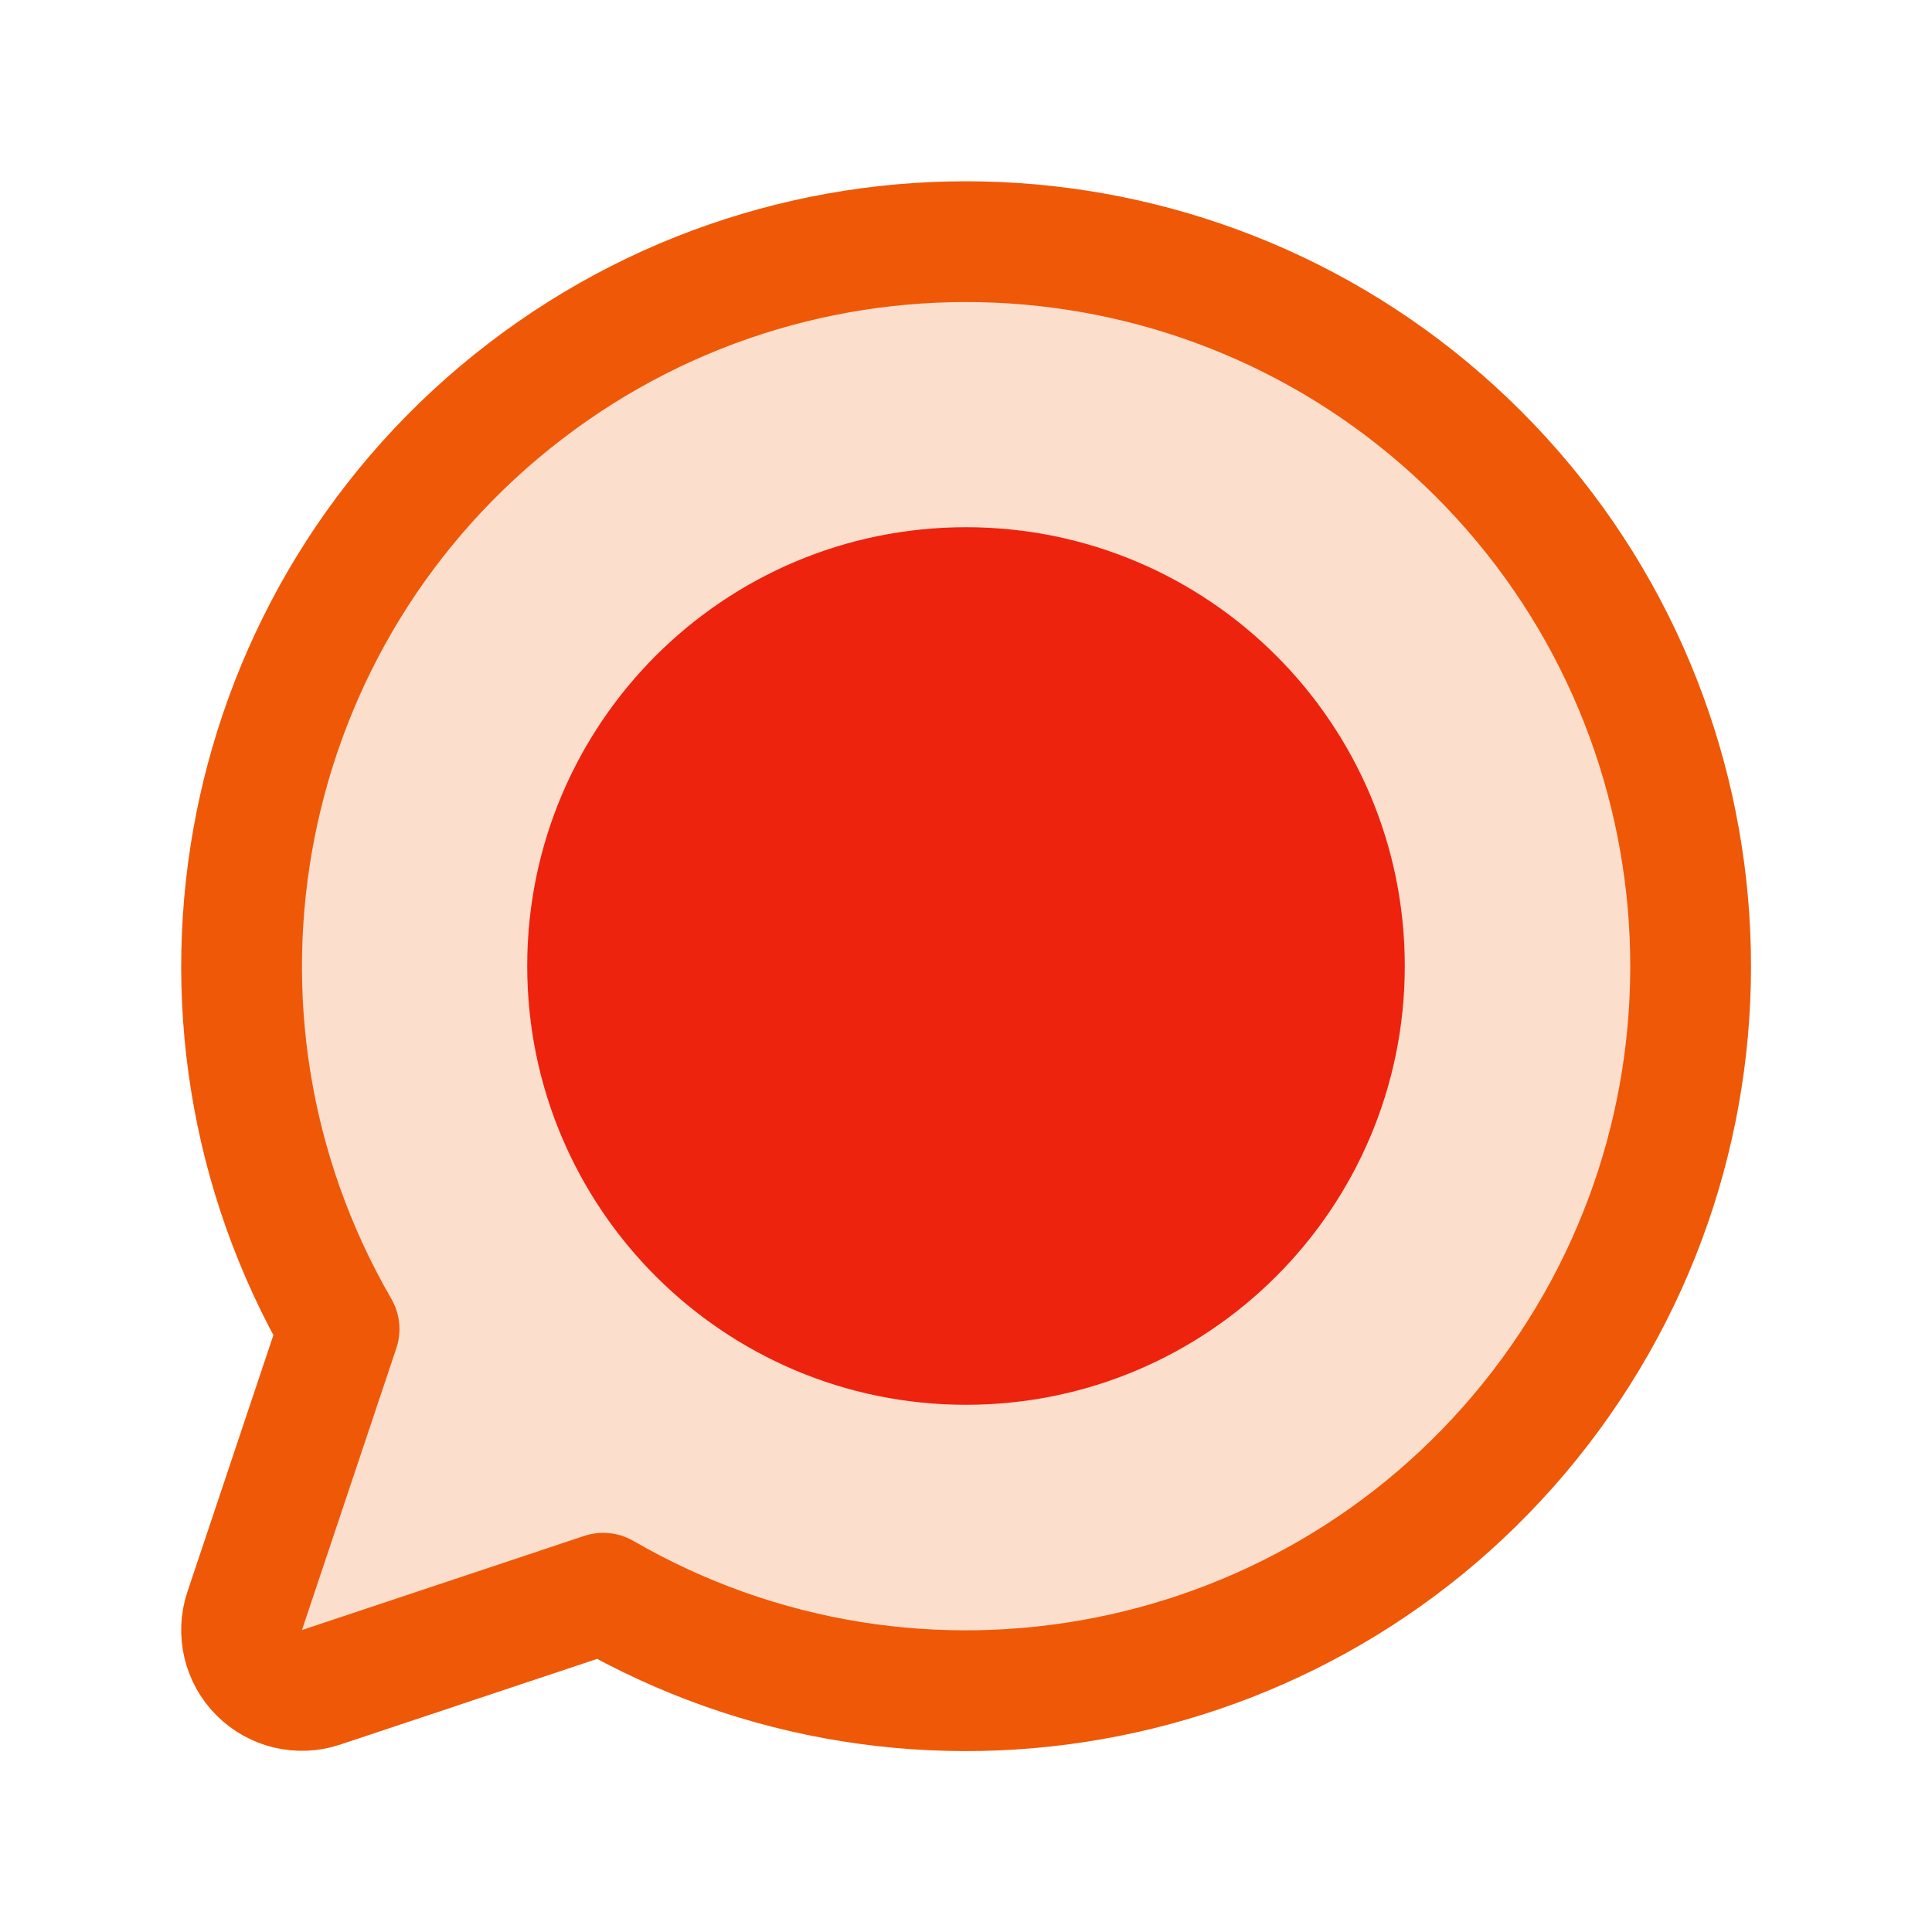
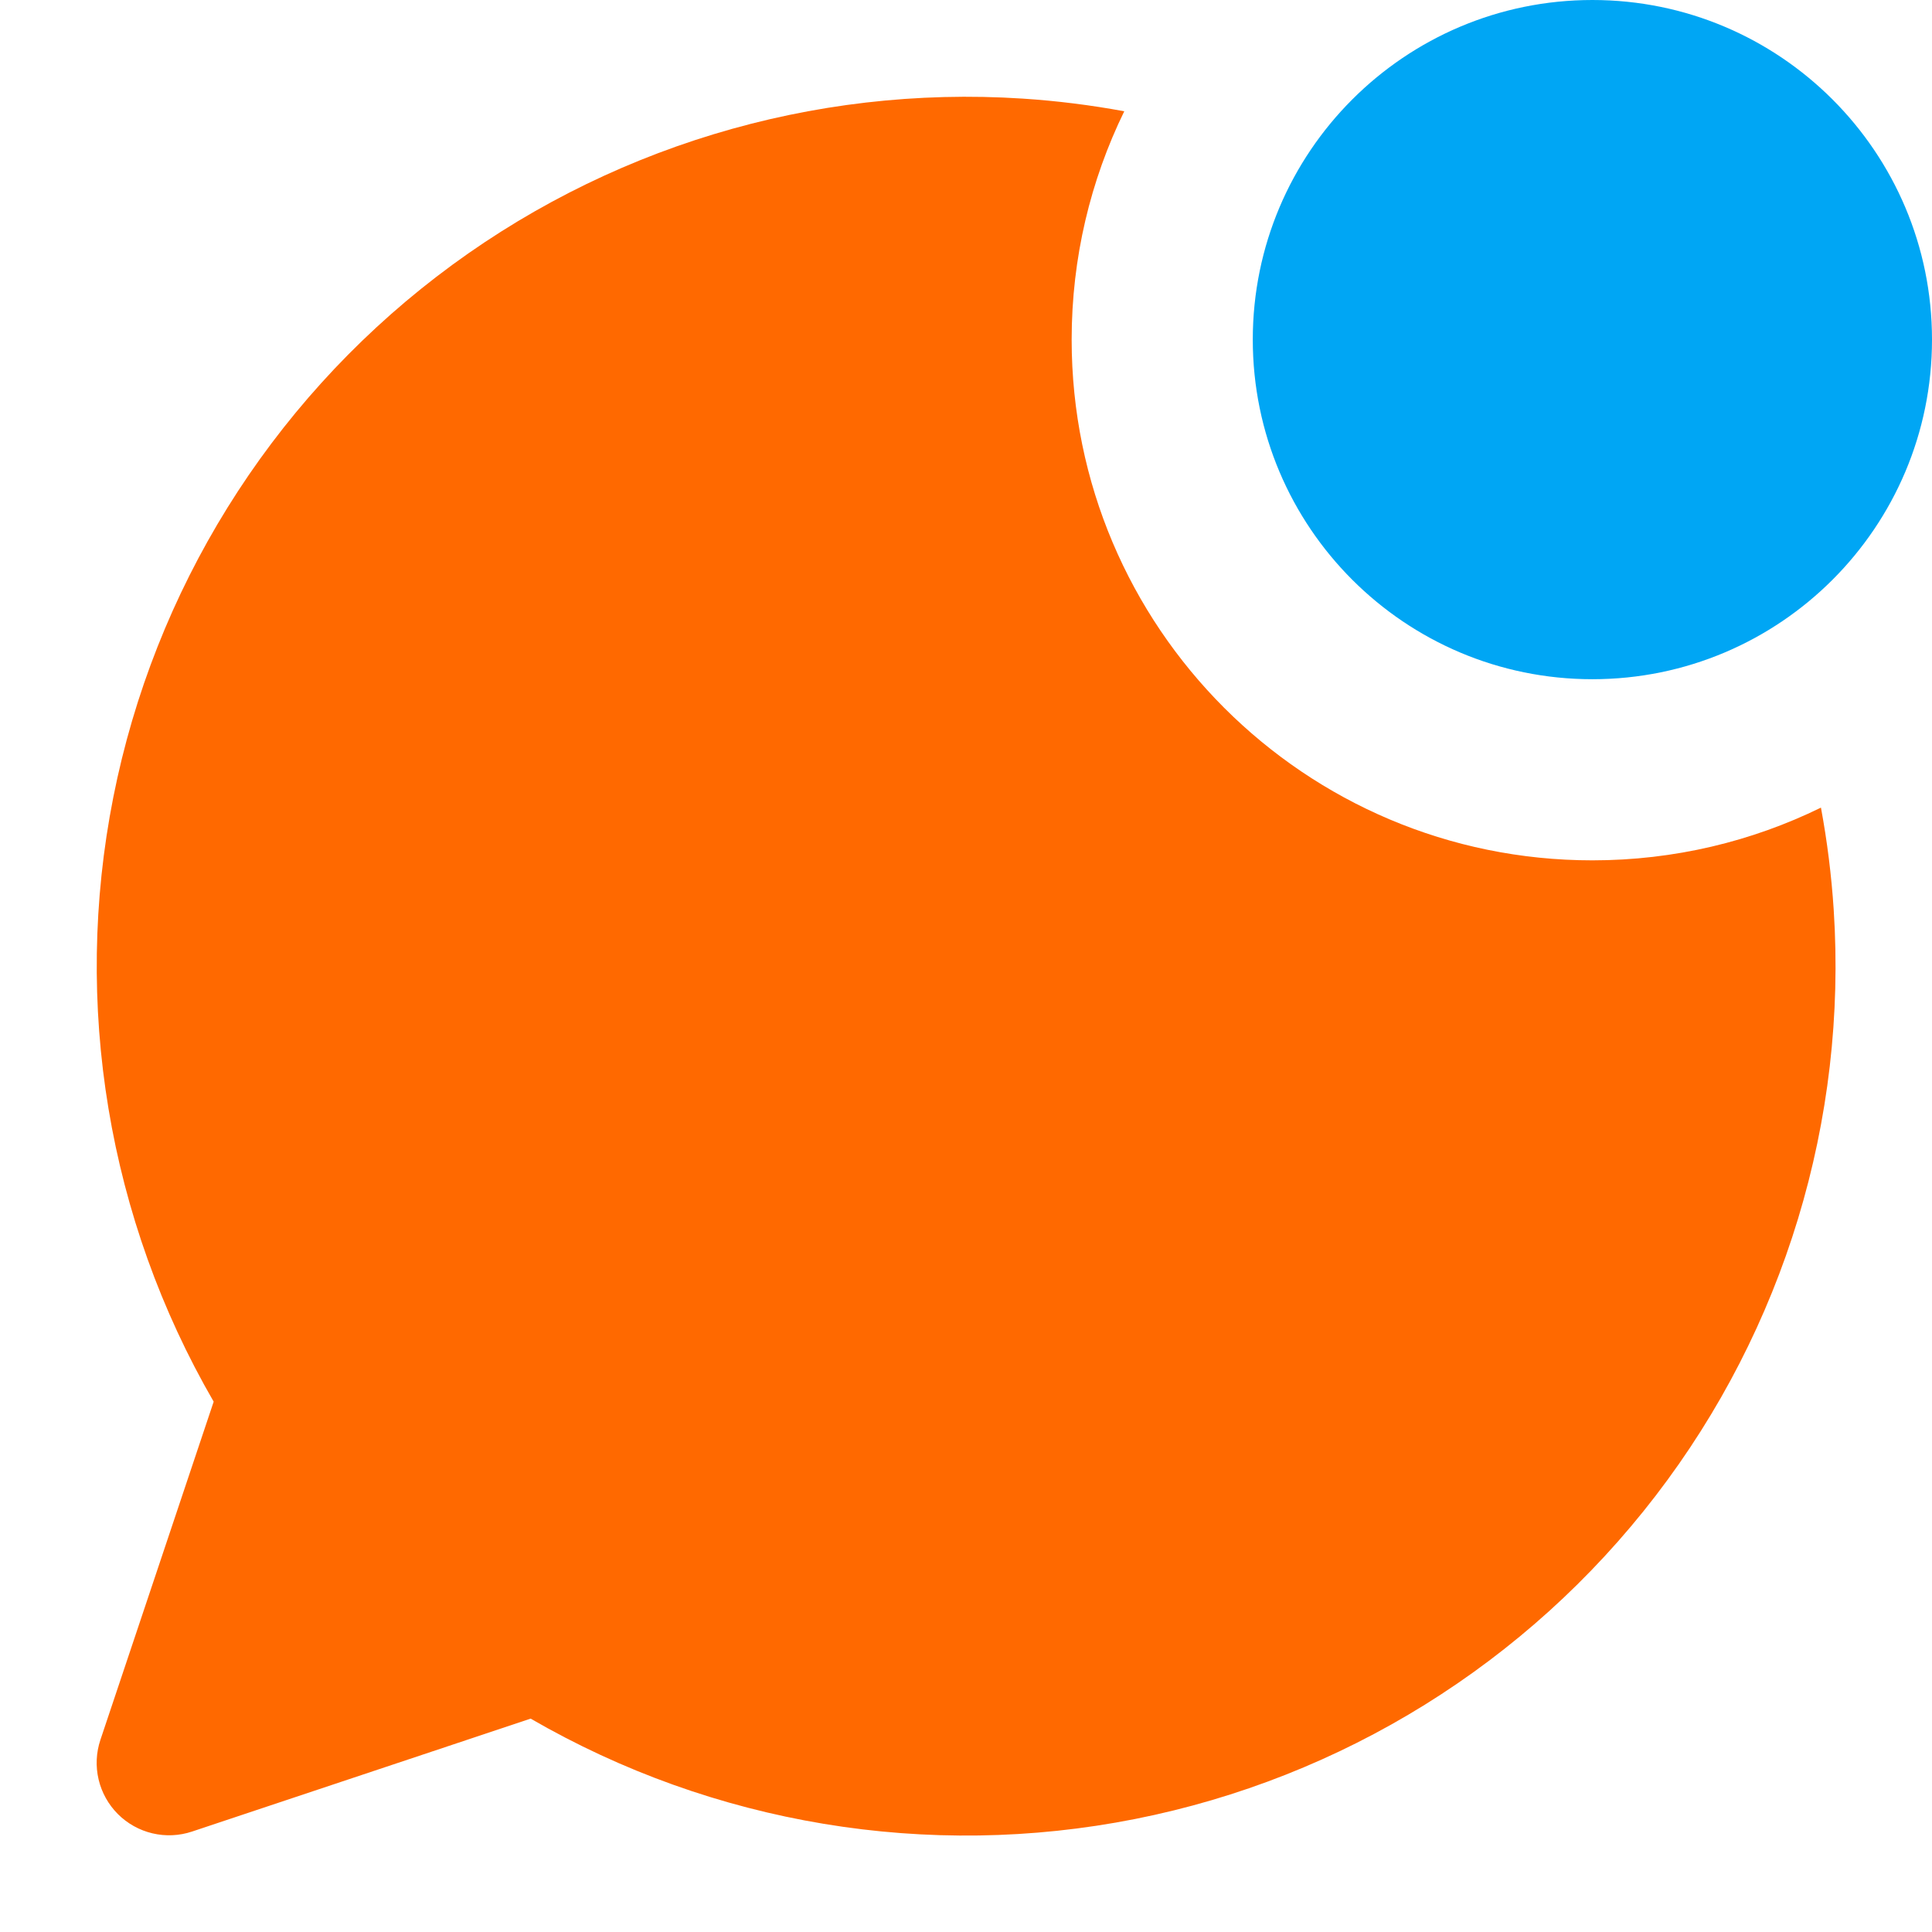
- <svg xmlns="http://www.w3.org/2000/svg" width="256" height="256" viewBox="0 0 256 256">
-   <path id="Path" fill="none" stroke="none" d="M 0 0 L 256 0 L 256 256 L 0 256 Z" />
-   <path id="path1" fill="#ef5806" stroke="none" opacity="0.2" d="M 79.93 211.11 C 121.643 235.252 174.789 224.724 204.149 186.504 C 233.508 148.283 229.979 94.219 195.9 60.14 C 161.821 26.061 107.757 22.532 69.536 51.891 C 31.316 81.251 20.788 134.397 44.93 176.11 L 44.93 176.11 L 32.42 213.46 C 31.461 216.335 32.209 219.505 34.352 221.648 C 36.495 223.791 39.665 224.539 42.54 223.58 L 79.93 211.11 Z" />
-   <path id="path2" fill="none" stroke="#ef5806" stroke-width="16" stroke-linecap="round" stroke-linejoin="round" d="M 79.93 211.11 C 121.643 235.252 174.789 224.724 204.149 186.504 C 233.508 148.283 229.979 94.219 195.9 60.14 C 161.821 26.061 107.757 22.532 69.536 51.891 C 31.316 81.251 20.788 134.397 44.93 176.11 L 44.93 176.11 L 32.42 213.46 C 31.461 216.335 32.209 219.505 34.352 221.648 C 36.495 223.791 39.665 224.539 42.54 223.58 L 79.93 211.11 Z" />
-   <path id="path3" fill="#ed230d" stroke="none" d="M 186.141 128 C 186.141 160.11 160.11 186.141 128 186.141 C 95.89 186.141 69.859 160.11 69.859 128 C 69.859 95.89 95.89 69.859 128 69.859 C 160.11 69.859 186.141 95.89 186.141 128 Z" />
+ <svg xmlns="http://www.w3.org/2000/svg" width="512" height="512" viewBox="0 0 512 512" fill="none">
+   <path d="M370.31 324.391C358.725 344.458 342.061 361.121 321.995 372.706C301.928 384.292 279.165 390.391 255.995 390.391C232.824 390.391 210.061 384.292 189.995 372.706C169.928 361.121 153.265 344.458 141.679 324.391" stroke="#FEFCE8" stroke-width="48" stroke-linecap="round" stroke-linejoin="round" />
+   <path d="M115.682 73.33C160.027 39.266 215.246 22.491 271.045 26.133C280.11 26.725 289.089 27.853 297.942 29.49C289.013 47.761 284 68.294 284 90C284 166.215 345.785 228 422 228C443.73 228 464.285 222.975 482.571 214.028C484.219 222.917 485.353 231.934 485.948 241.037C489.59 296.836 472.815 352.055 438.751 396.4C404.687 440.744 355.659 471.188 300.807 482.053C245.955 492.919 189.023 483.465 140.626 455.455L50.891 485.383C47.508 486.512 43.877 486.675 40.407 485.856C36.936 485.037 33.761 483.267 31.24 480.746C28.718 478.224 26.949 475.049 26.13 471.579C25.311 468.108 25.475 464.478 26.603 461.095L56.626 371.455C28.616 323.058 19.163 266.127 30.029 211.275C40.894 156.423 71.337 107.394 115.682 73.33Z" fill="#FF6900" />
+   <circle cx="422" cy="90" r="90" fill="#00A6F4" />
</svg>
